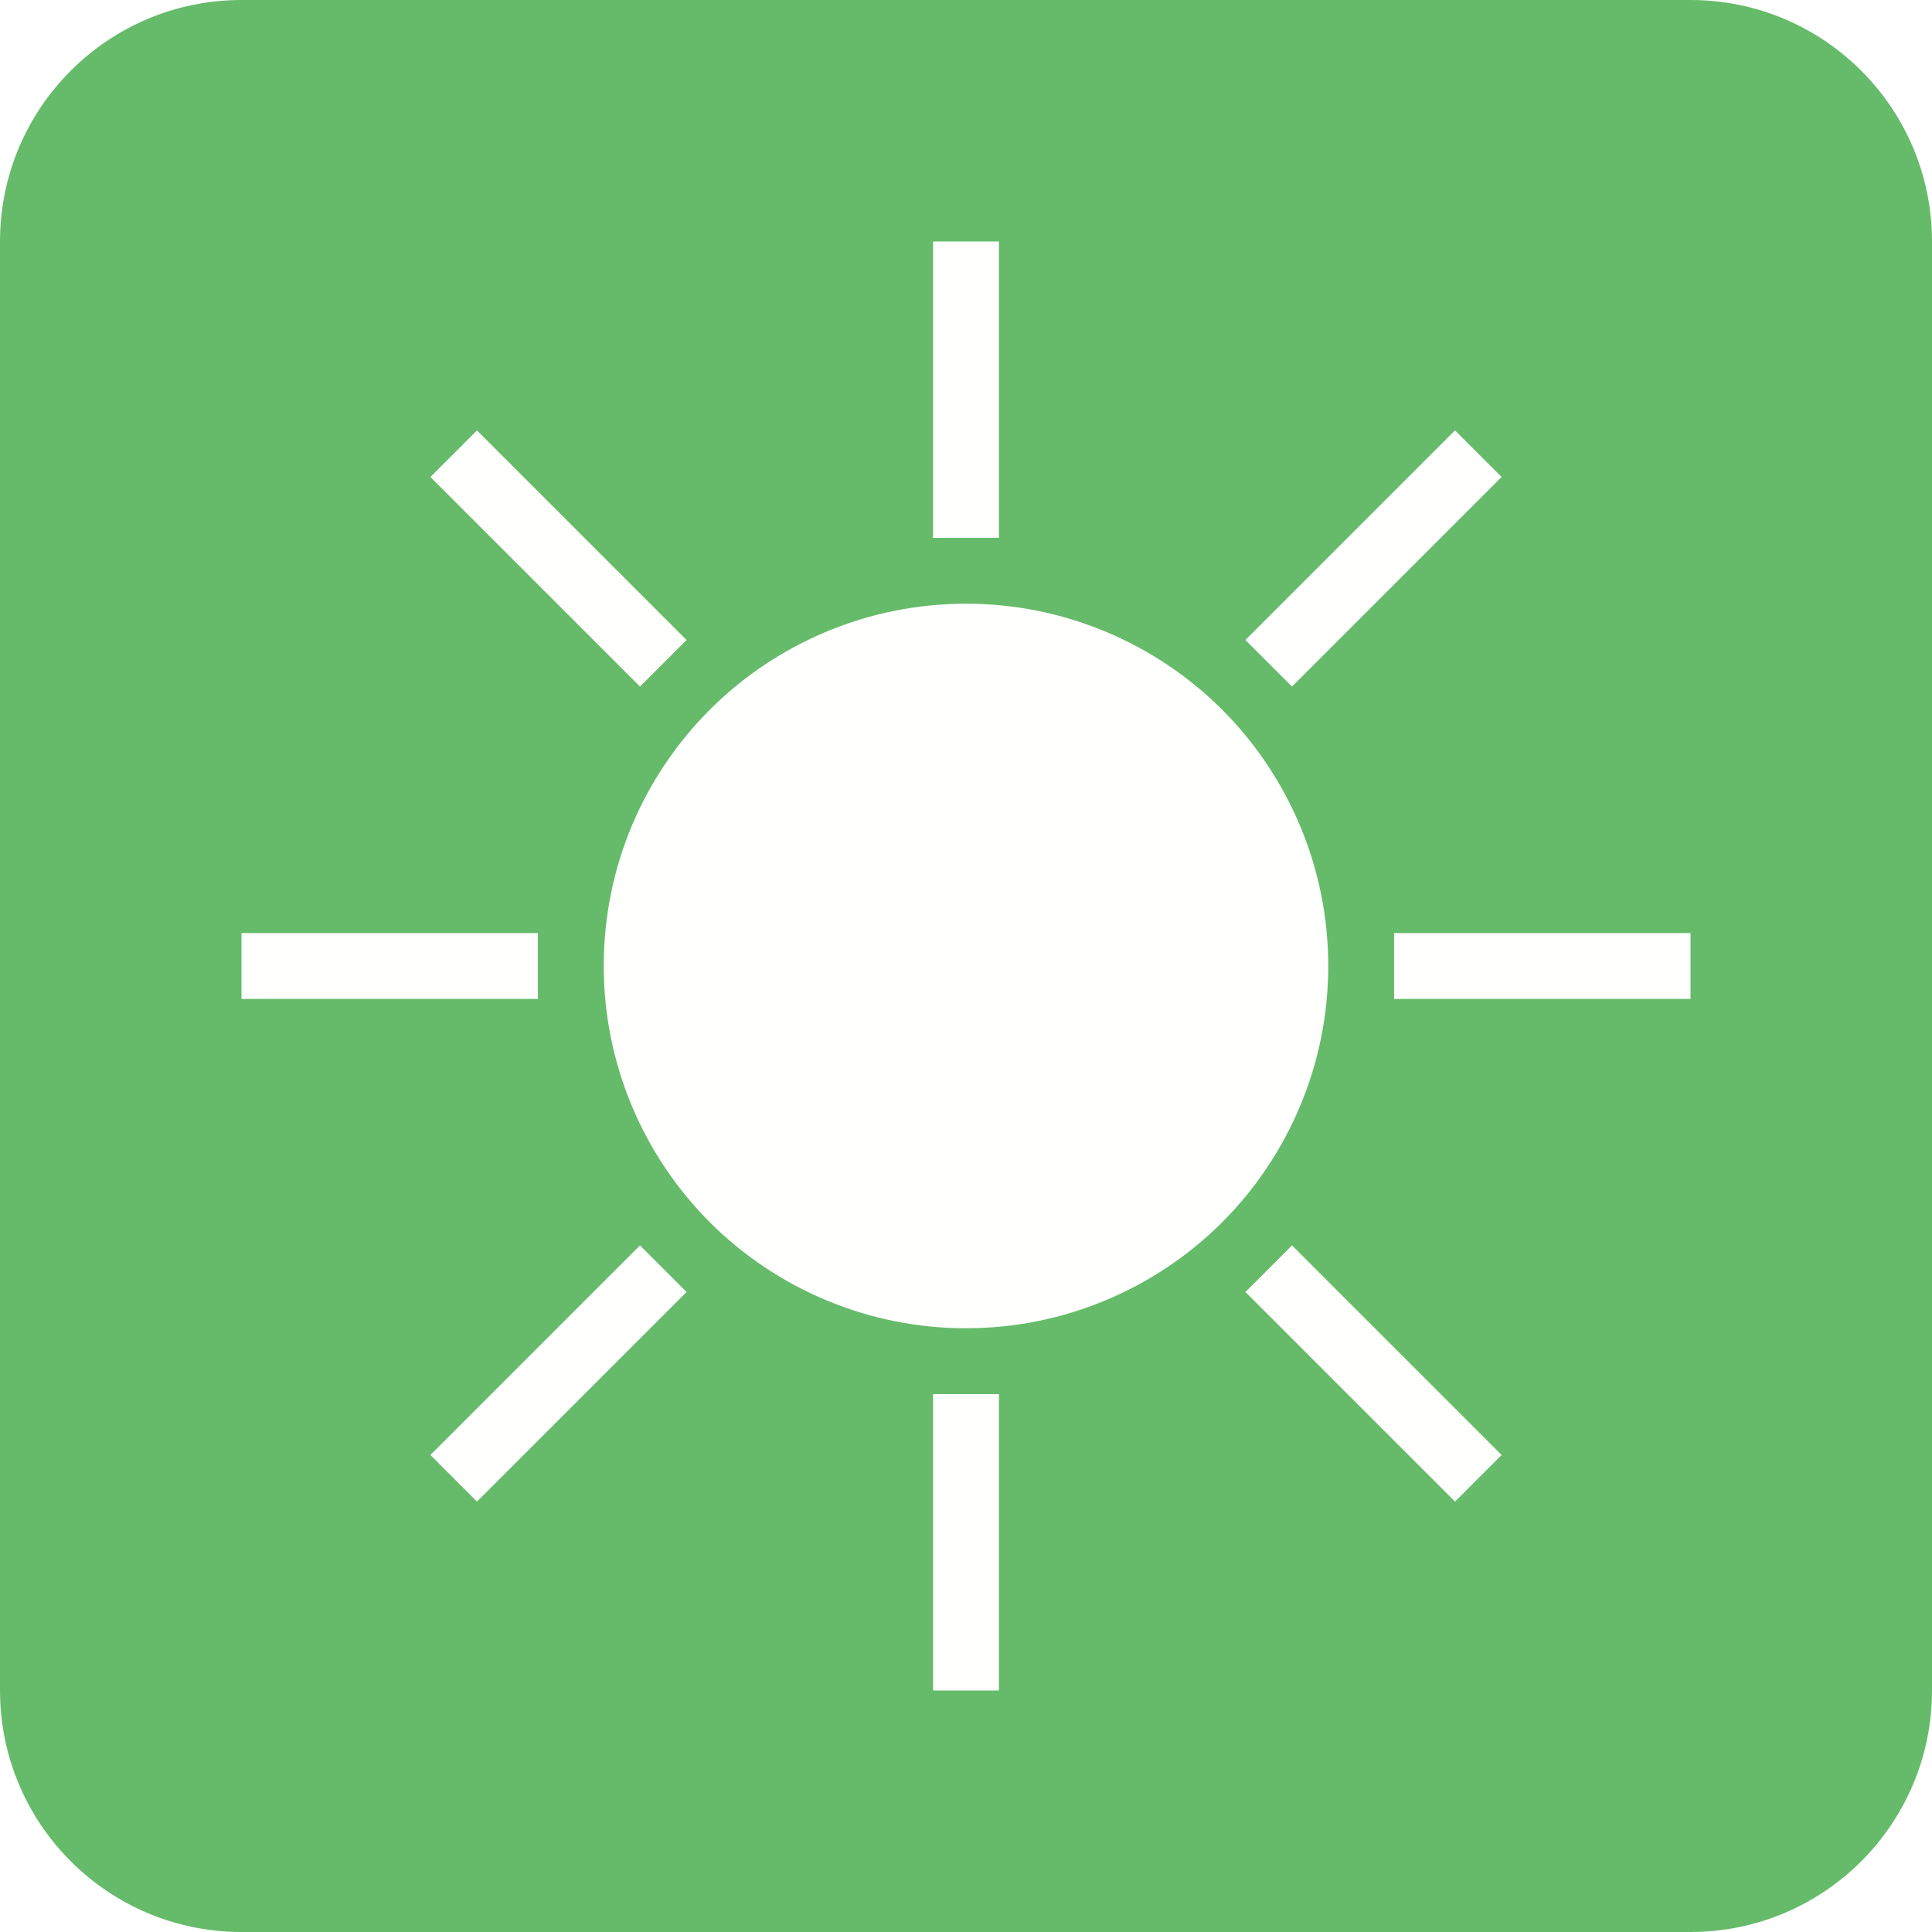
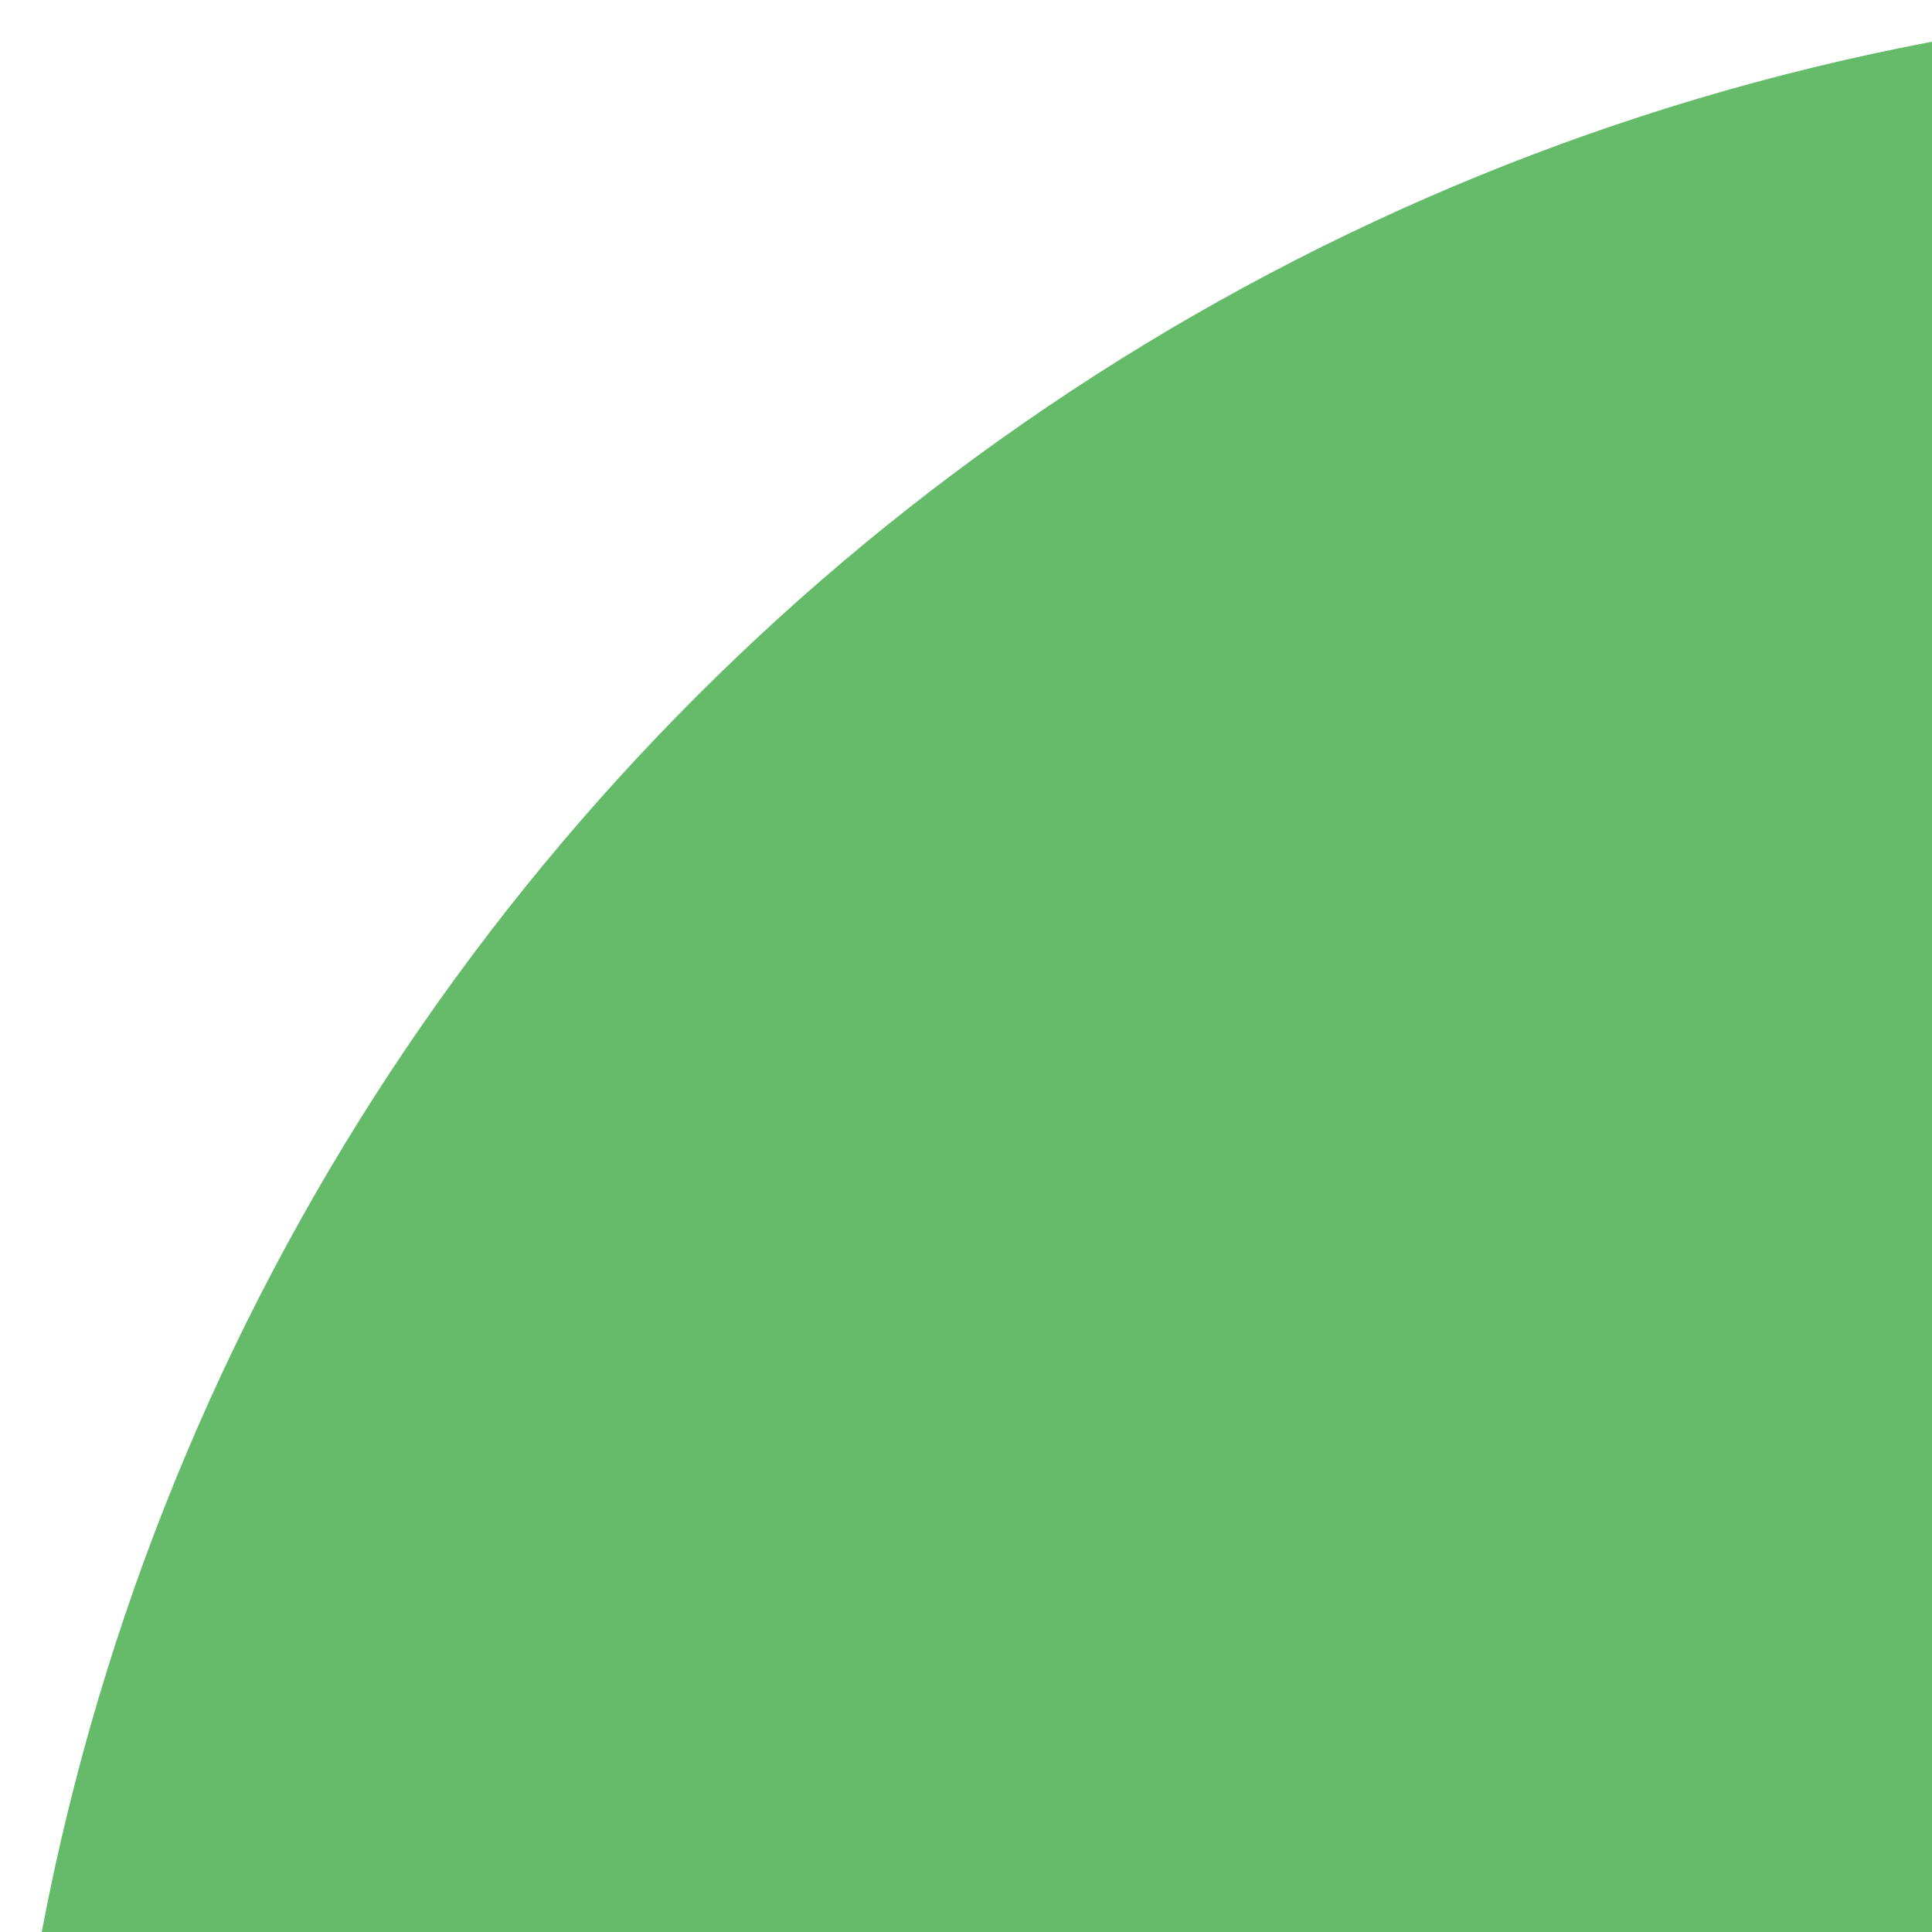
- <svg xmlns="http://www.w3.org/2000/svg" xml:space="preserve" width="2048px" height="2048px" style="shape-rendering:geometricPrecision; text-rendering:geometricPrecision; image-rendering:optimizeQuality; fill-rule:evenodd; clip-rule:evenodd" viewBox="0 0 2048 2048">
+ <svg xmlns="http://www.w3.org/2000/svg" xml:space="preserve" width="208px" height="208px" style="shape-rendering:geometricPrecision; text-rendering:geometricPrecision; image-rendering:optimizeQuality; fill-rule:evenodd; clip-rule:evenodd" viewBox="0 0 208 208">
  <defs>
    <style type="text/css">
   
    .fil0 {fill:#66BB6A}
    .fil1 {fill:#FFFFFE;fill-rule:nonzero}
   
  </style>
  </defs>
  <g id="Layer_x0020_1">
    <rect class="fil0" width="2048" height="2048" rx="256.001" ry="256.001" />
    <path class="fil1" d="M1170.79 669.084c47.213,19.531 89.516,47.992 124.736,83.211 35.26,35.26 63.754,77.599 83.309,124.839 18.791,45.397 29.163,95.003 29.163,146.843 0,51.841 -10.371,101.447 -29.163,146.844 -19.555,47.241 -48.05,89.58 -83.309,124.839 -35.221,35.219 -77.523,63.68 -124.736,83.211 -45.373,18.768 -94.962,29.128 -146.792,29.128 -51.831,0 -101.42,-10.361 -146.793,-29.128 -47.213,-19.531 -89.518,-47.993 -124.736,-83.211 -35.258,-35.26 -63.754,-77.599 -83.309,-124.839 -18.79,-45.397 -29.163,-95.003 -29.163,-146.844 0,-106.139 42.983,-202.193 112.472,-271.682 35.218,-35.218 77.523,-63.68 124.736,-83.211 45.373,-18.768 94.962,-29.128 146.793,-29.128 51.83,0 101.419,10.361 146.792,29.128z" />
    <polygon class="fil1" points="570.182,1058.91 256.001,1058.91 256.001,989.092 570.182,989.092 " />
    <polygon class="fil1" points="1058.91,1477.82 1058.91,1792 989.092,1792 989.092,1477.82 " />
    <polygon class="fil1" points="727.789,1369.58 505.629,1591.74 456.259,1542.37 678.419,1320.21 " />
    <polygon class="fil1" points="678.415,727.789 456.255,505.629 505.626,456.259 727.785,678.419 " />
    <polygon class="fil1" points="1792,1058.91 1477.82,1058.91 1477.82,989.089 1792,989.089 " />
    <polygon class="fil1" points="1058.91,255.998 1058.91,570.18 989.089,570.18 989.089,255.998 " />
    <polygon class="fil1" points="1591.74,505.624 1369.58,727.785 1320.21,678.415 1542.37,456.254 " />
    <polygon class="fil1" points="1542.38,1591.74 1320.21,1369.58 1369.58,1320.21 1591.75,1542.37 " />
  </g>
</svg>
